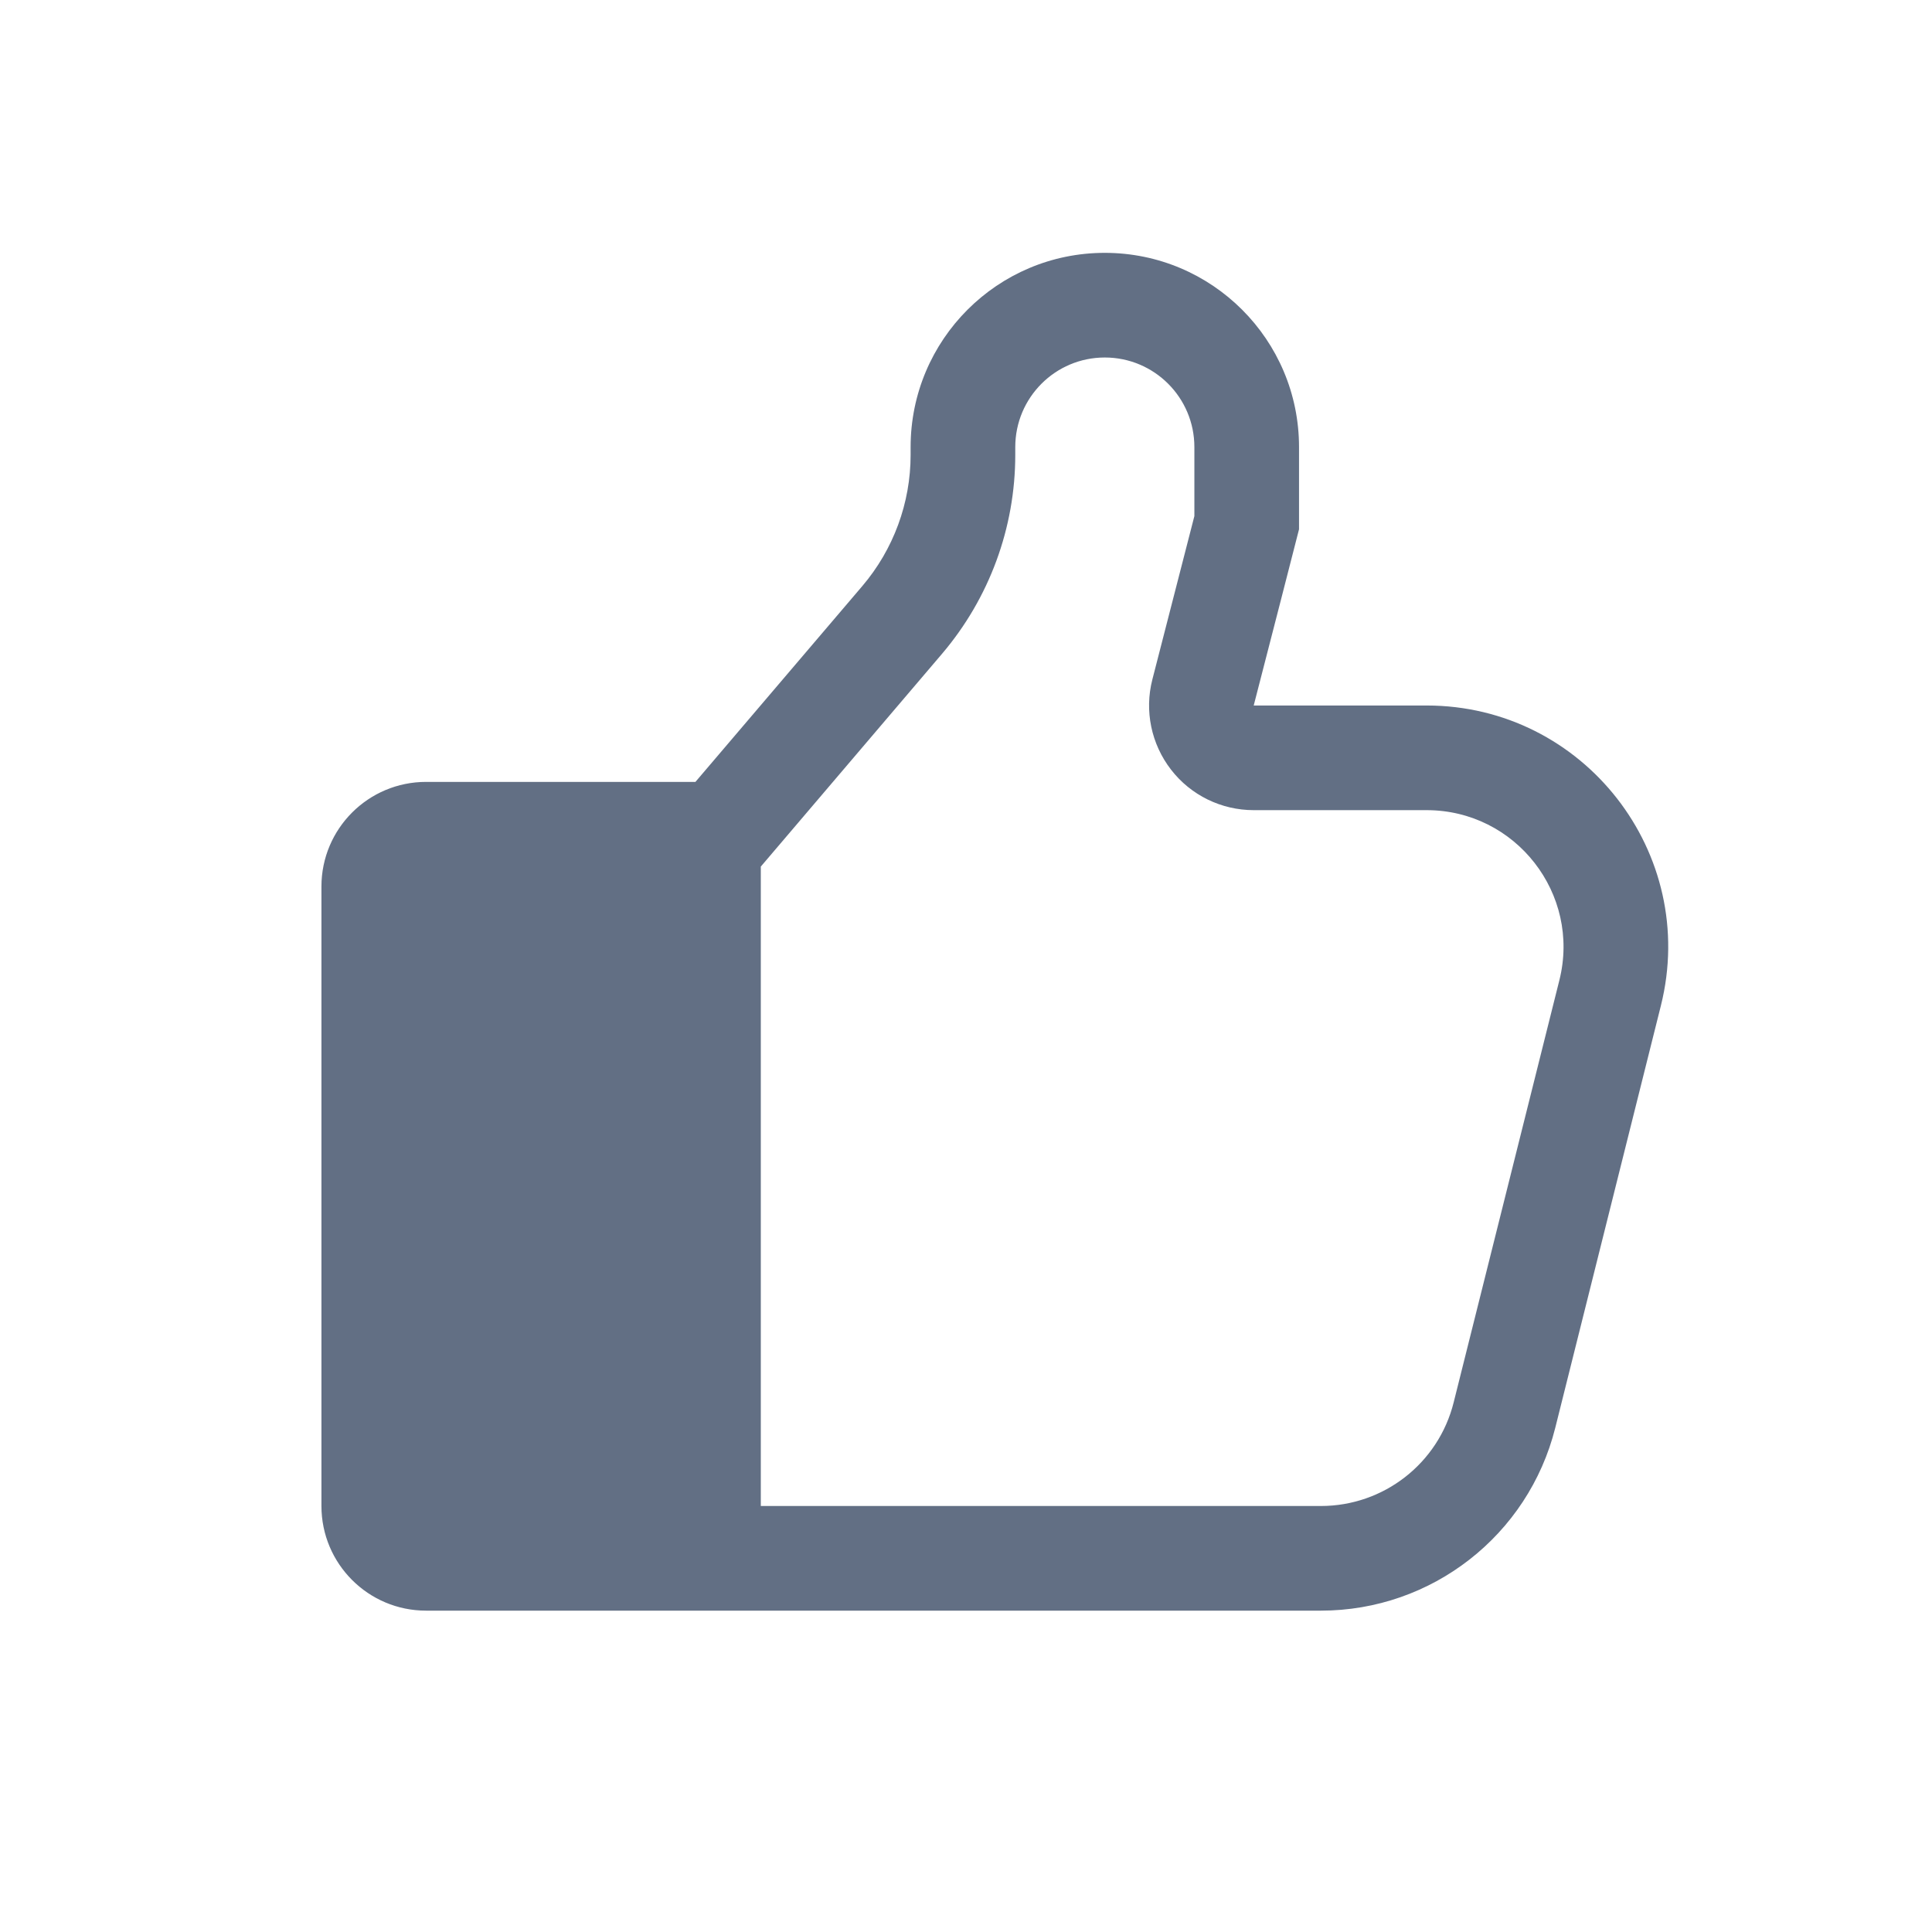
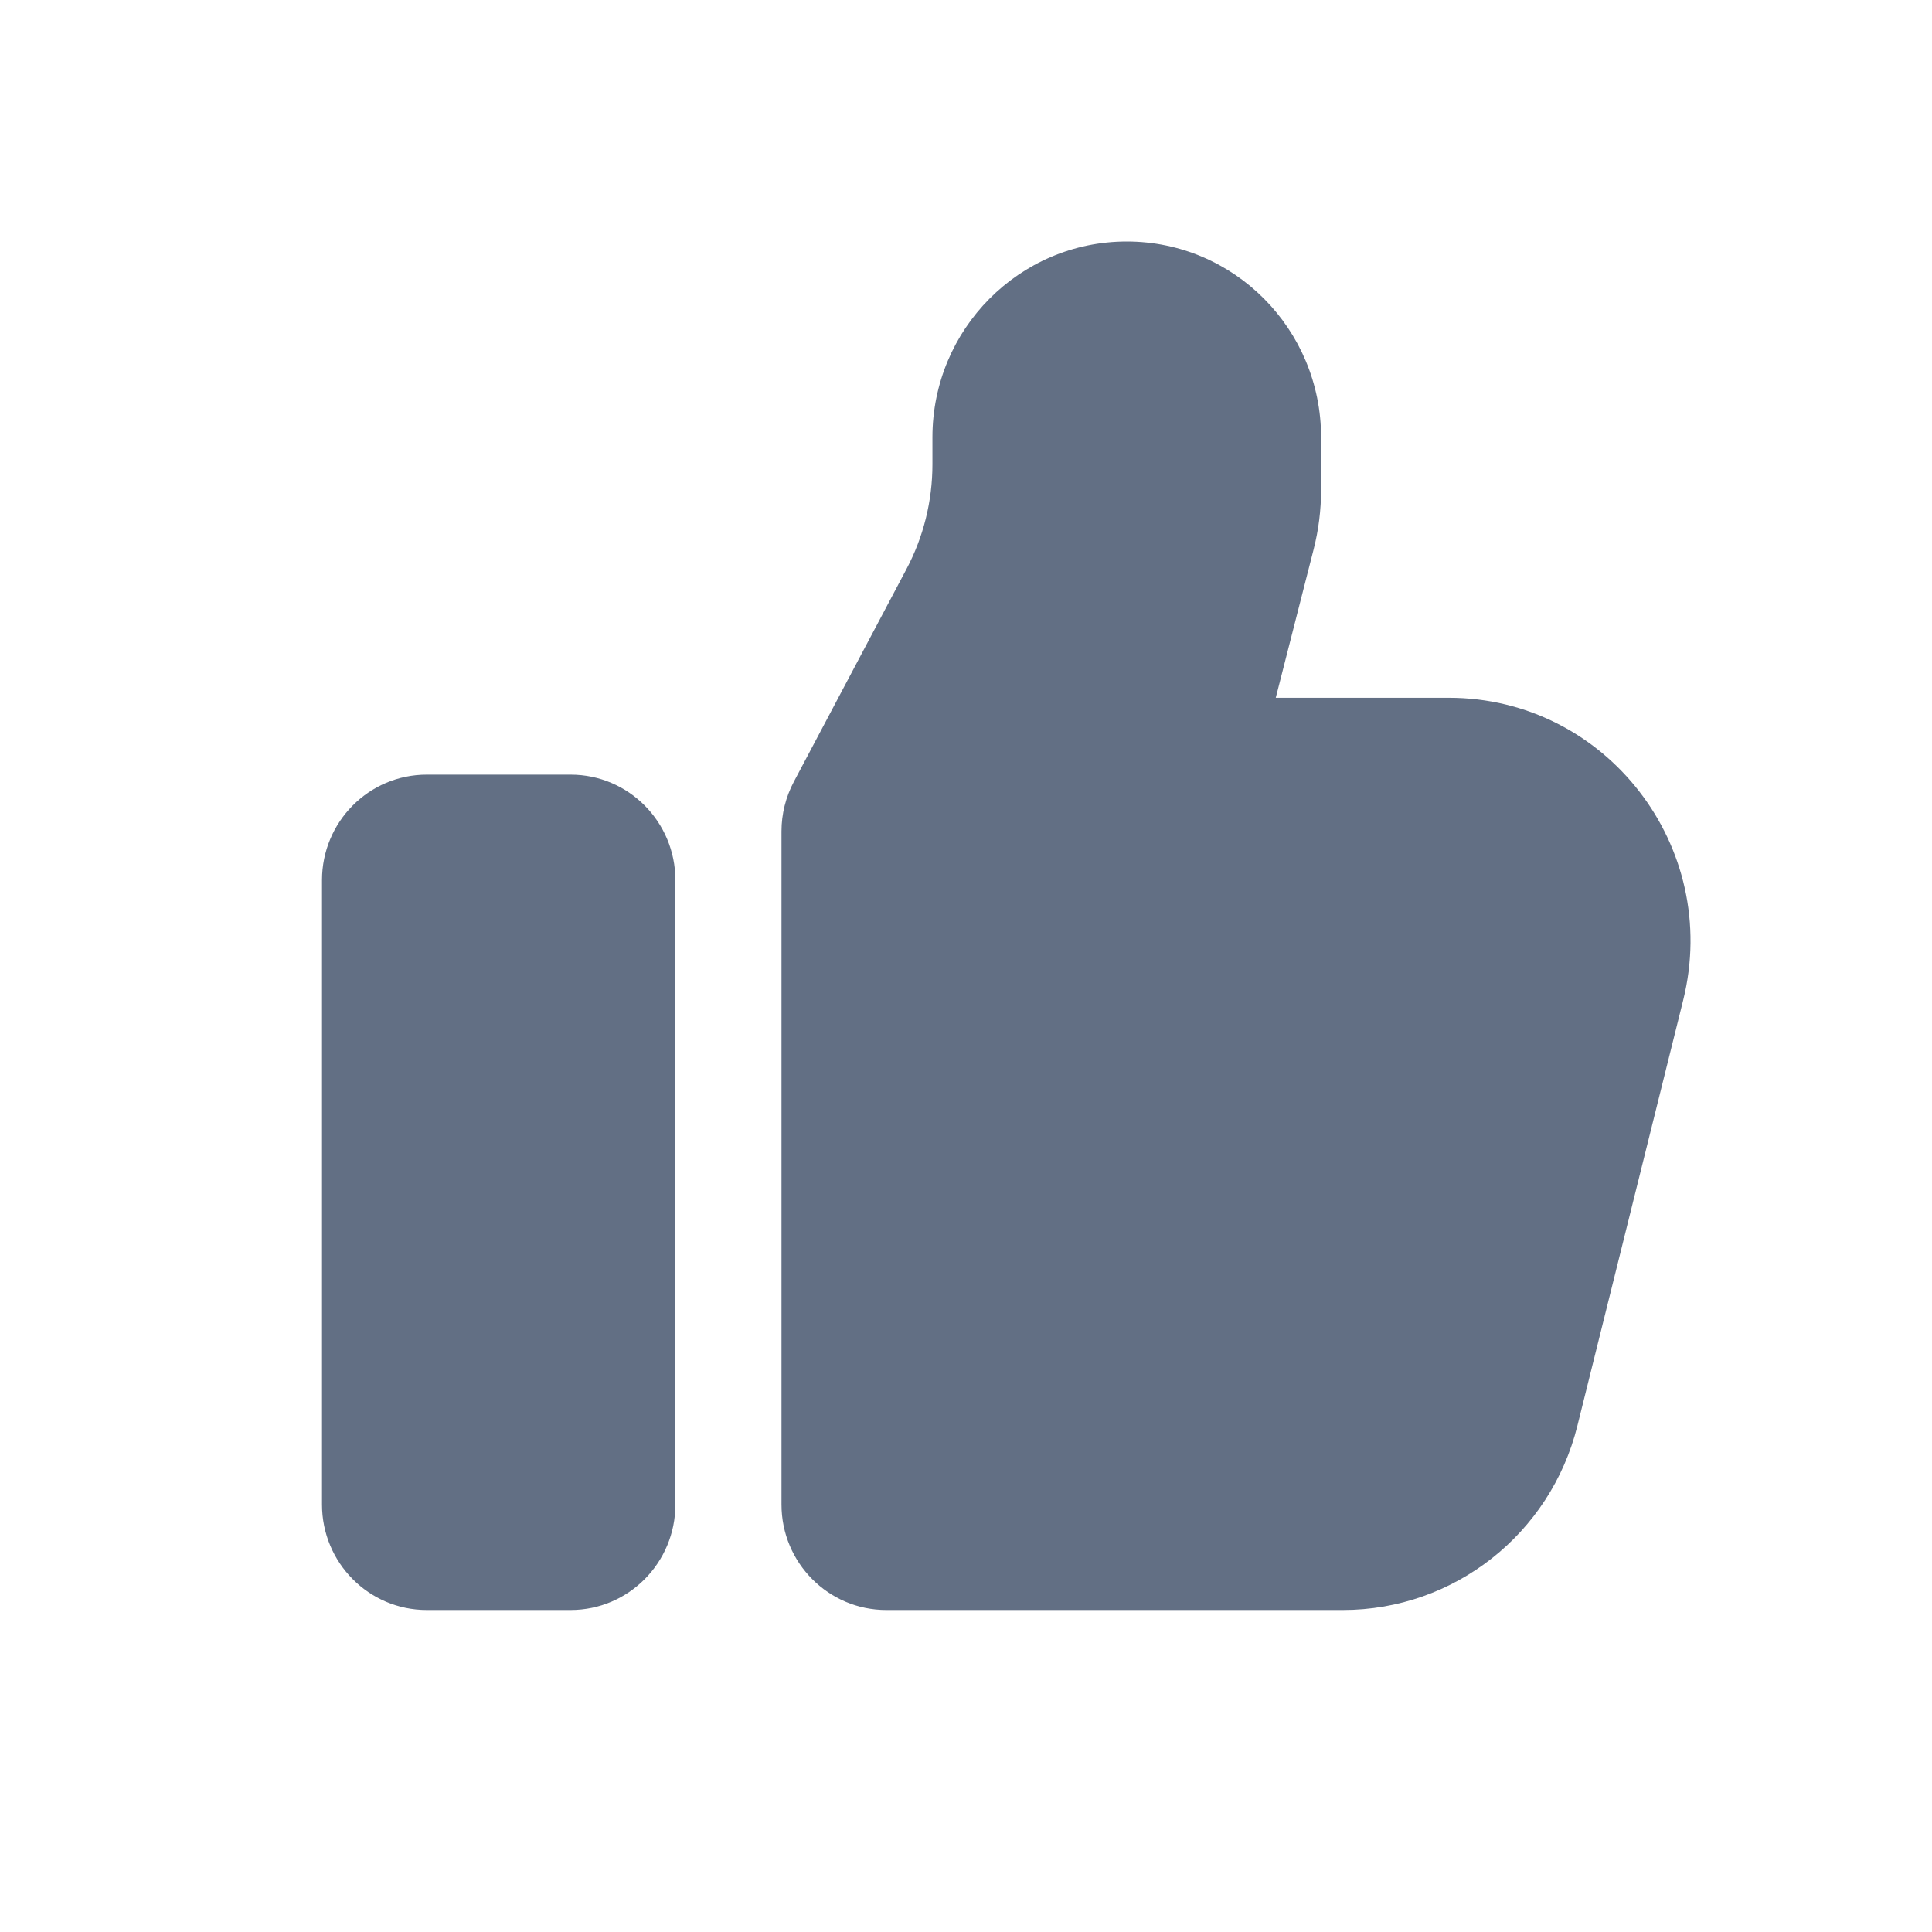
<svg xmlns="http://www.w3.org/2000/svg" width="24" height="24" viewBox="0 0 24 24" fill="none">
-   <path fill-rule="evenodd" clip-rule="evenodd" d="M5.293 9.713C4.575 9.713 3.993 10.295 3.993 11.013L3.993 18.708C3.993 19.426 4.575 20.008 5.293 20.008H9.451L16.409 20.008C17.785 20.008 18.985 19.072 19.32 17.737L20.632 12.493C21.106 10.599 19.674 8.764 17.722 8.764H16.916H15.574L15.909 7.464L16.137 6.575V5.554C16.137 4.221 15.057 3.141 13.724 3.141C12.392 3.141 11.312 4.221 11.312 5.554V5.651C11.312 6.248 11.099 6.825 10.713 7.279L8.639 9.713H5.293ZM9.451 10.765L11.702 8.122C12.289 7.432 12.612 6.557 12.612 5.651V5.554C12.612 4.939 13.11 4.441 13.724 4.441C14.339 4.441 14.837 4.939 14.837 5.554V6.411L14.315 8.441C14.215 8.83 14.301 9.243 14.547 9.561C14.793 9.879 15.172 10.064 15.574 10.064H17.722C18.828 10.064 19.64 11.104 19.371 12.177L18.058 17.421C17.869 18.178 17.189 18.708 16.409 18.708H9.451V10.765Z" fill="#626F84" />
+   <path fill-rule="evenodd" clip-rule="evenodd" d="M5.301 9.623C4.582 9.623 4 10.21 4 10.934V18.69C4 19.413 4.582 20 5.301 20L7.089 20C7.808 20 8.39 19.413 8.39 18.69V10.934C8.39 10.21 7.808 9.623 7.089 9.623L5.301 9.623ZM9.708 10.327C9.708 10.112 9.761 9.9 9.862 9.71L11.259 7.072C11.472 6.671 11.583 6.223 11.583 5.769V5.432C11.583 4.089 12.664 3 13.997 3C15.33 3 16.411 4.089 16.411 5.432V6.085C16.411 6.335 16.38 6.584 16.318 6.826L15.848 8.668H17.997C19.95 8.668 21.383 10.517 20.909 12.425L19.595 17.711C19.261 19.056 18.06 20 16.683 20H11.009C10.291 20 9.708 19.413 9.708 18.69L9.708 10.327Z" fill="#626F84" />
</svg>
